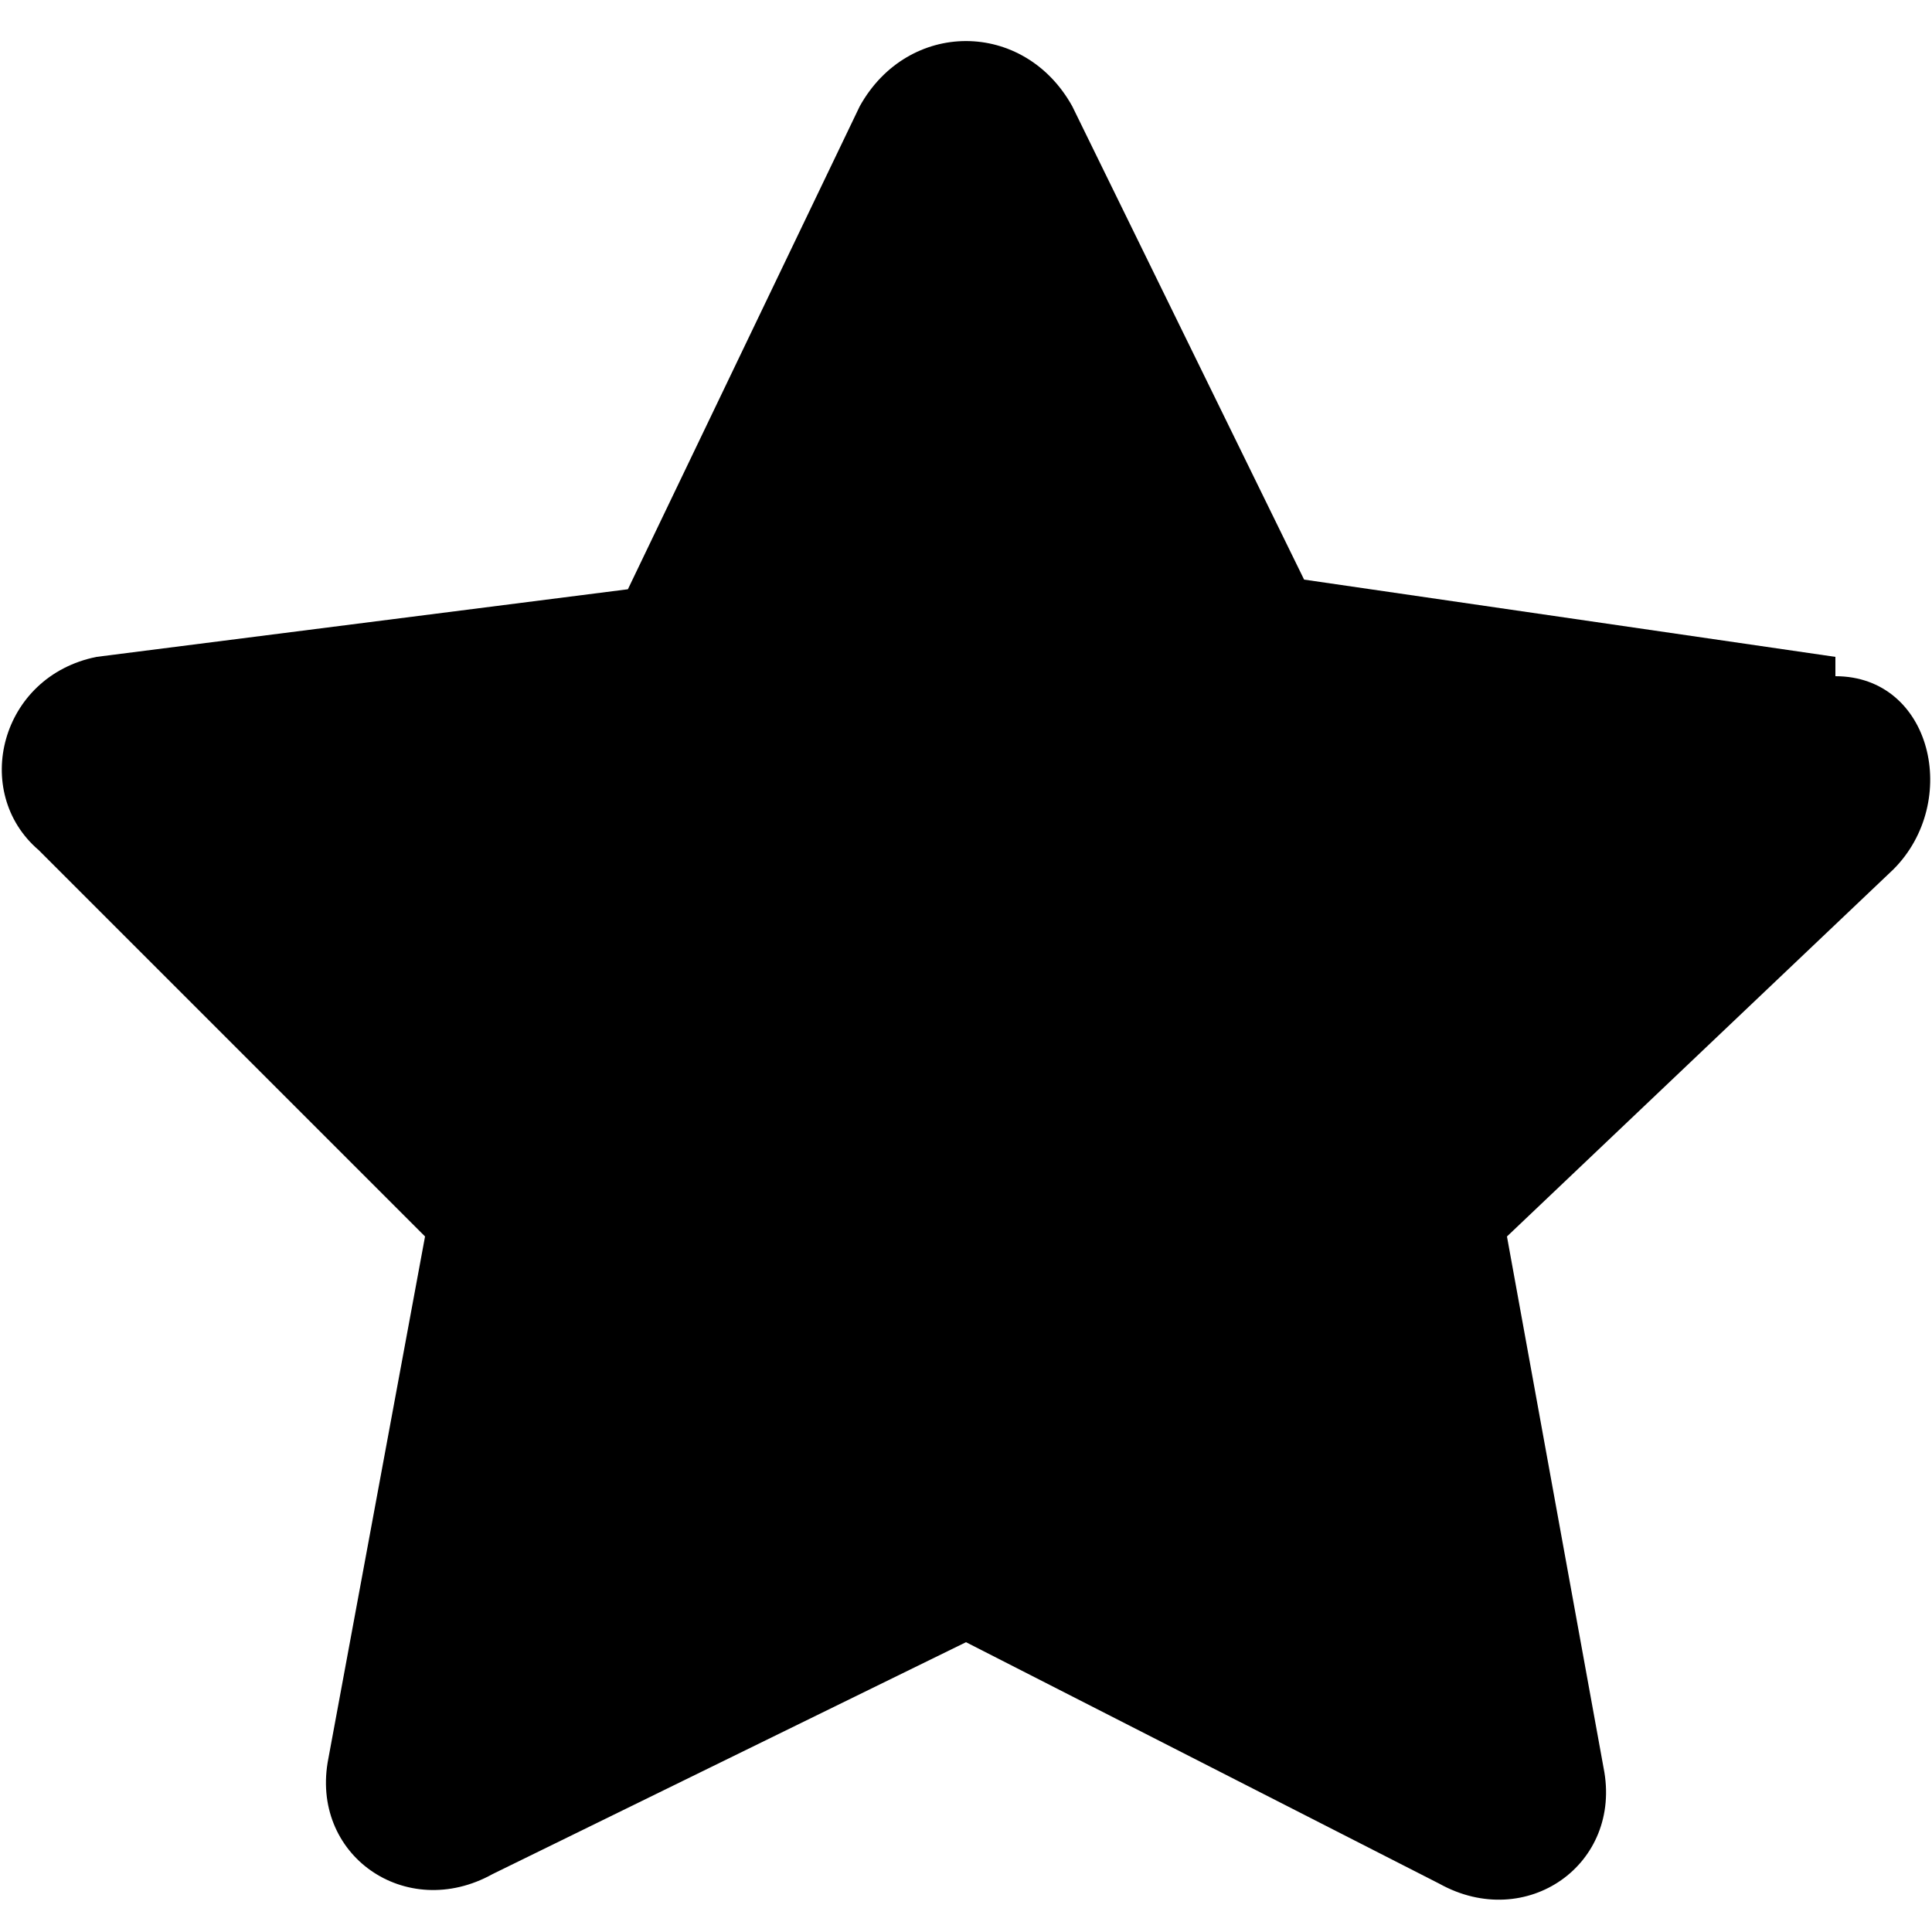
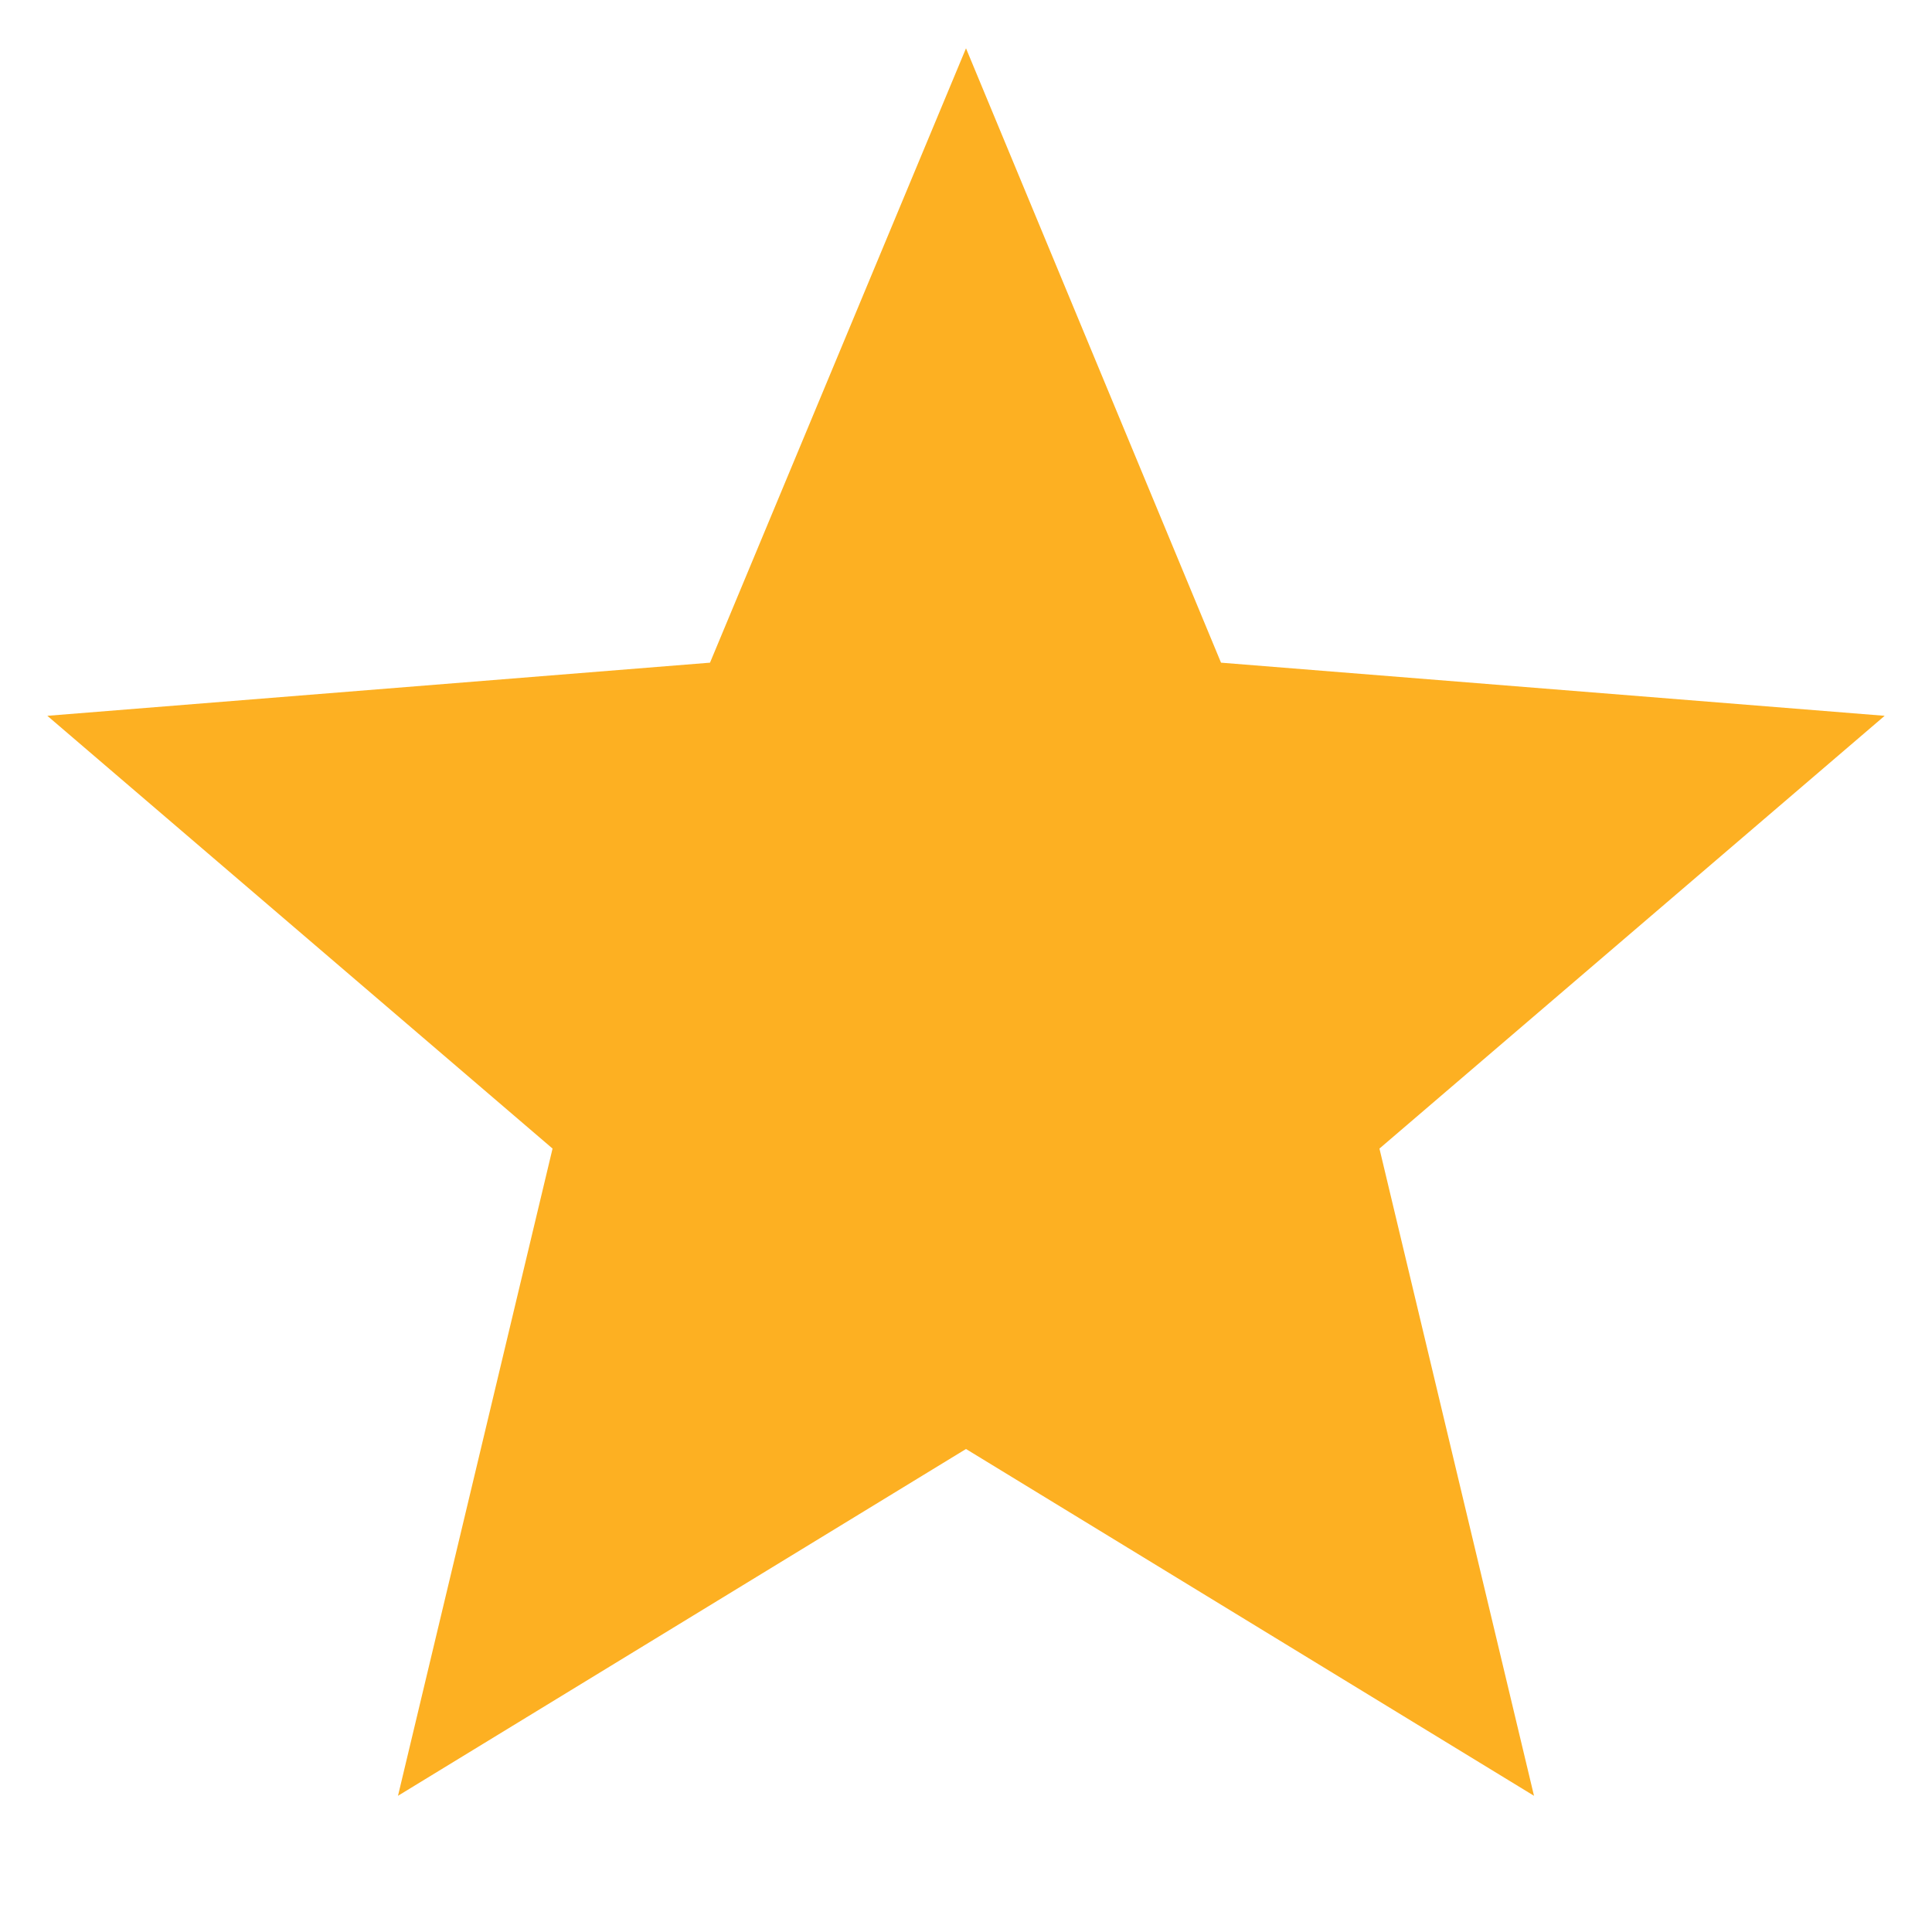
- <svg xmlns="http://www.w3.org/2000/svg" viewBox="0 0 20 20" aria-hidden="true" version="1.1">
-   <path d="M19 6.8L13.5 6l-2.4-4.9c-.5-.9-1.7-.9-2.2 0l-2.4 5-5.5.7C0 7-.3 8.2.4 8.8l4 4-1 5.4c-.2 1 .8 1.7 1.7 1.2L10 17l4.9 2.5c.9.5 1.9-.2 1.7-1.2l-1-5.5 4-3.8c.7-.7.4-2-.6-2z" />
+ <svg xmlns="http://www.w3.org/2000/svg" viewBox="0 0 20 20" width="20" height="20" fill="none">
+   <path fill="#FDB022" d="m10 .5 2.64 6.36 6.87.55-5.23 4.48 1.6 6.7L10 15l-5.88 3.59 1.6-6.7L.49 7.41l6.86-.55L10 .5Z" />
</svg>
